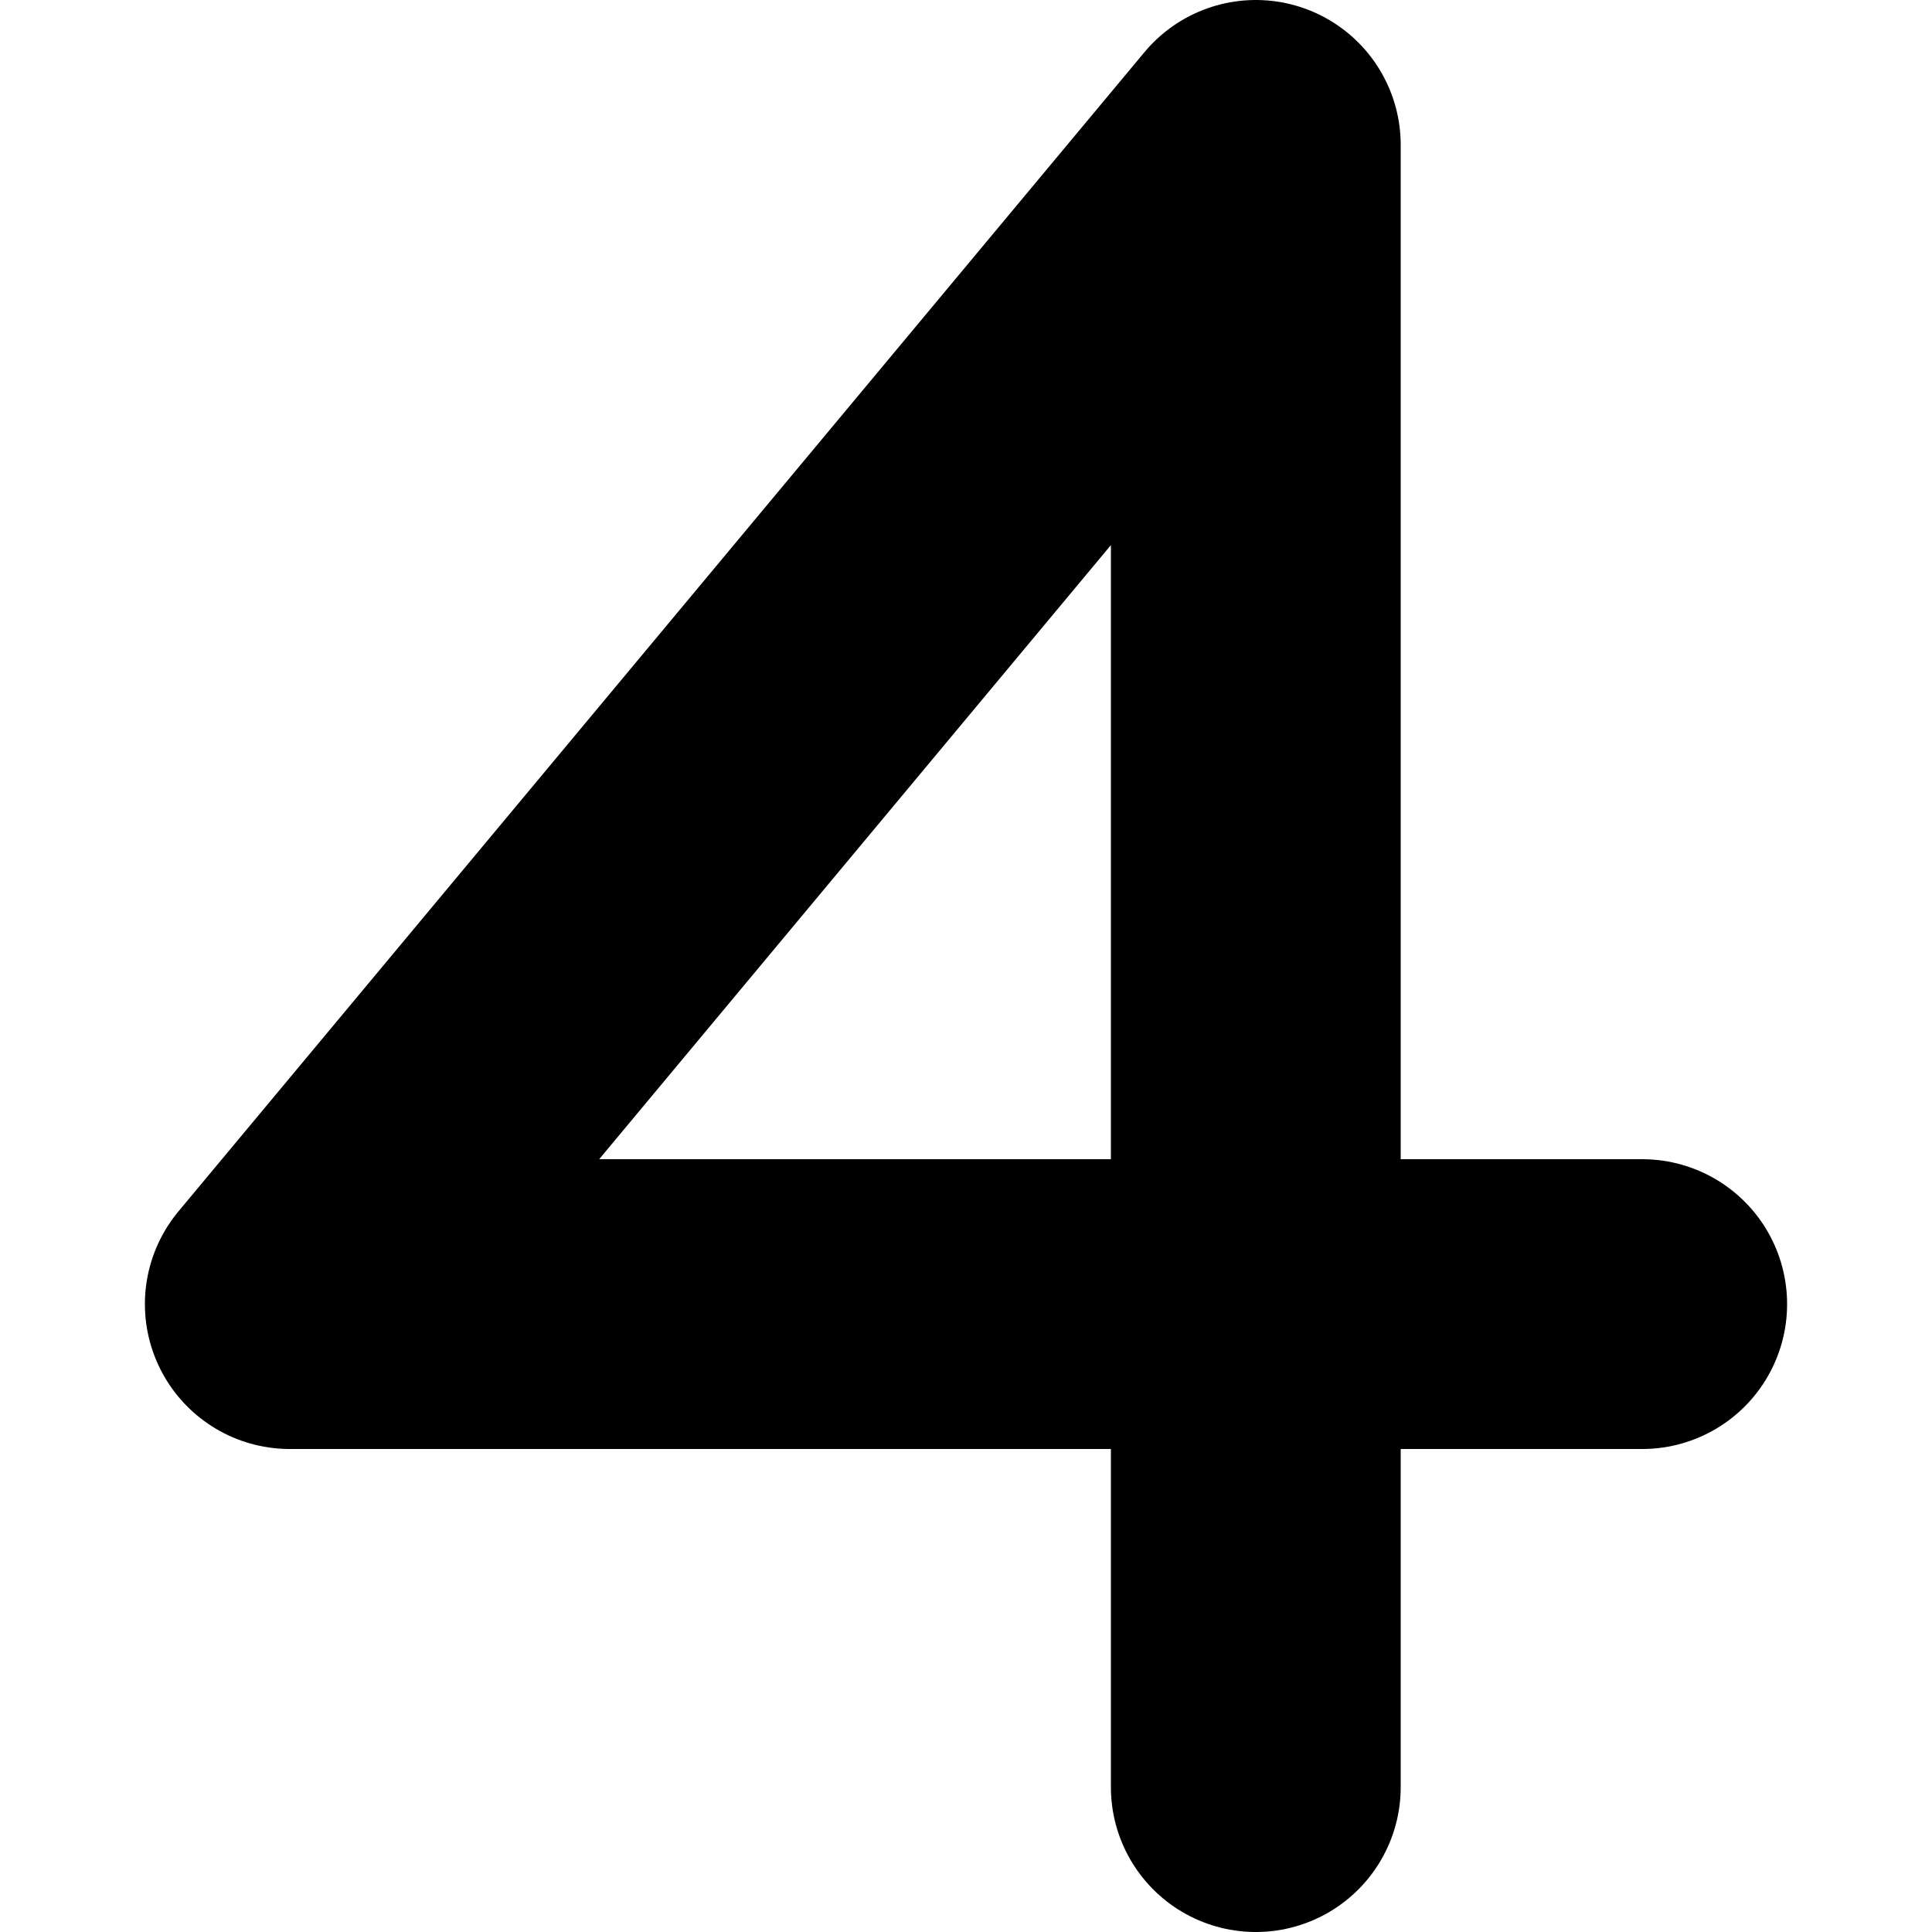
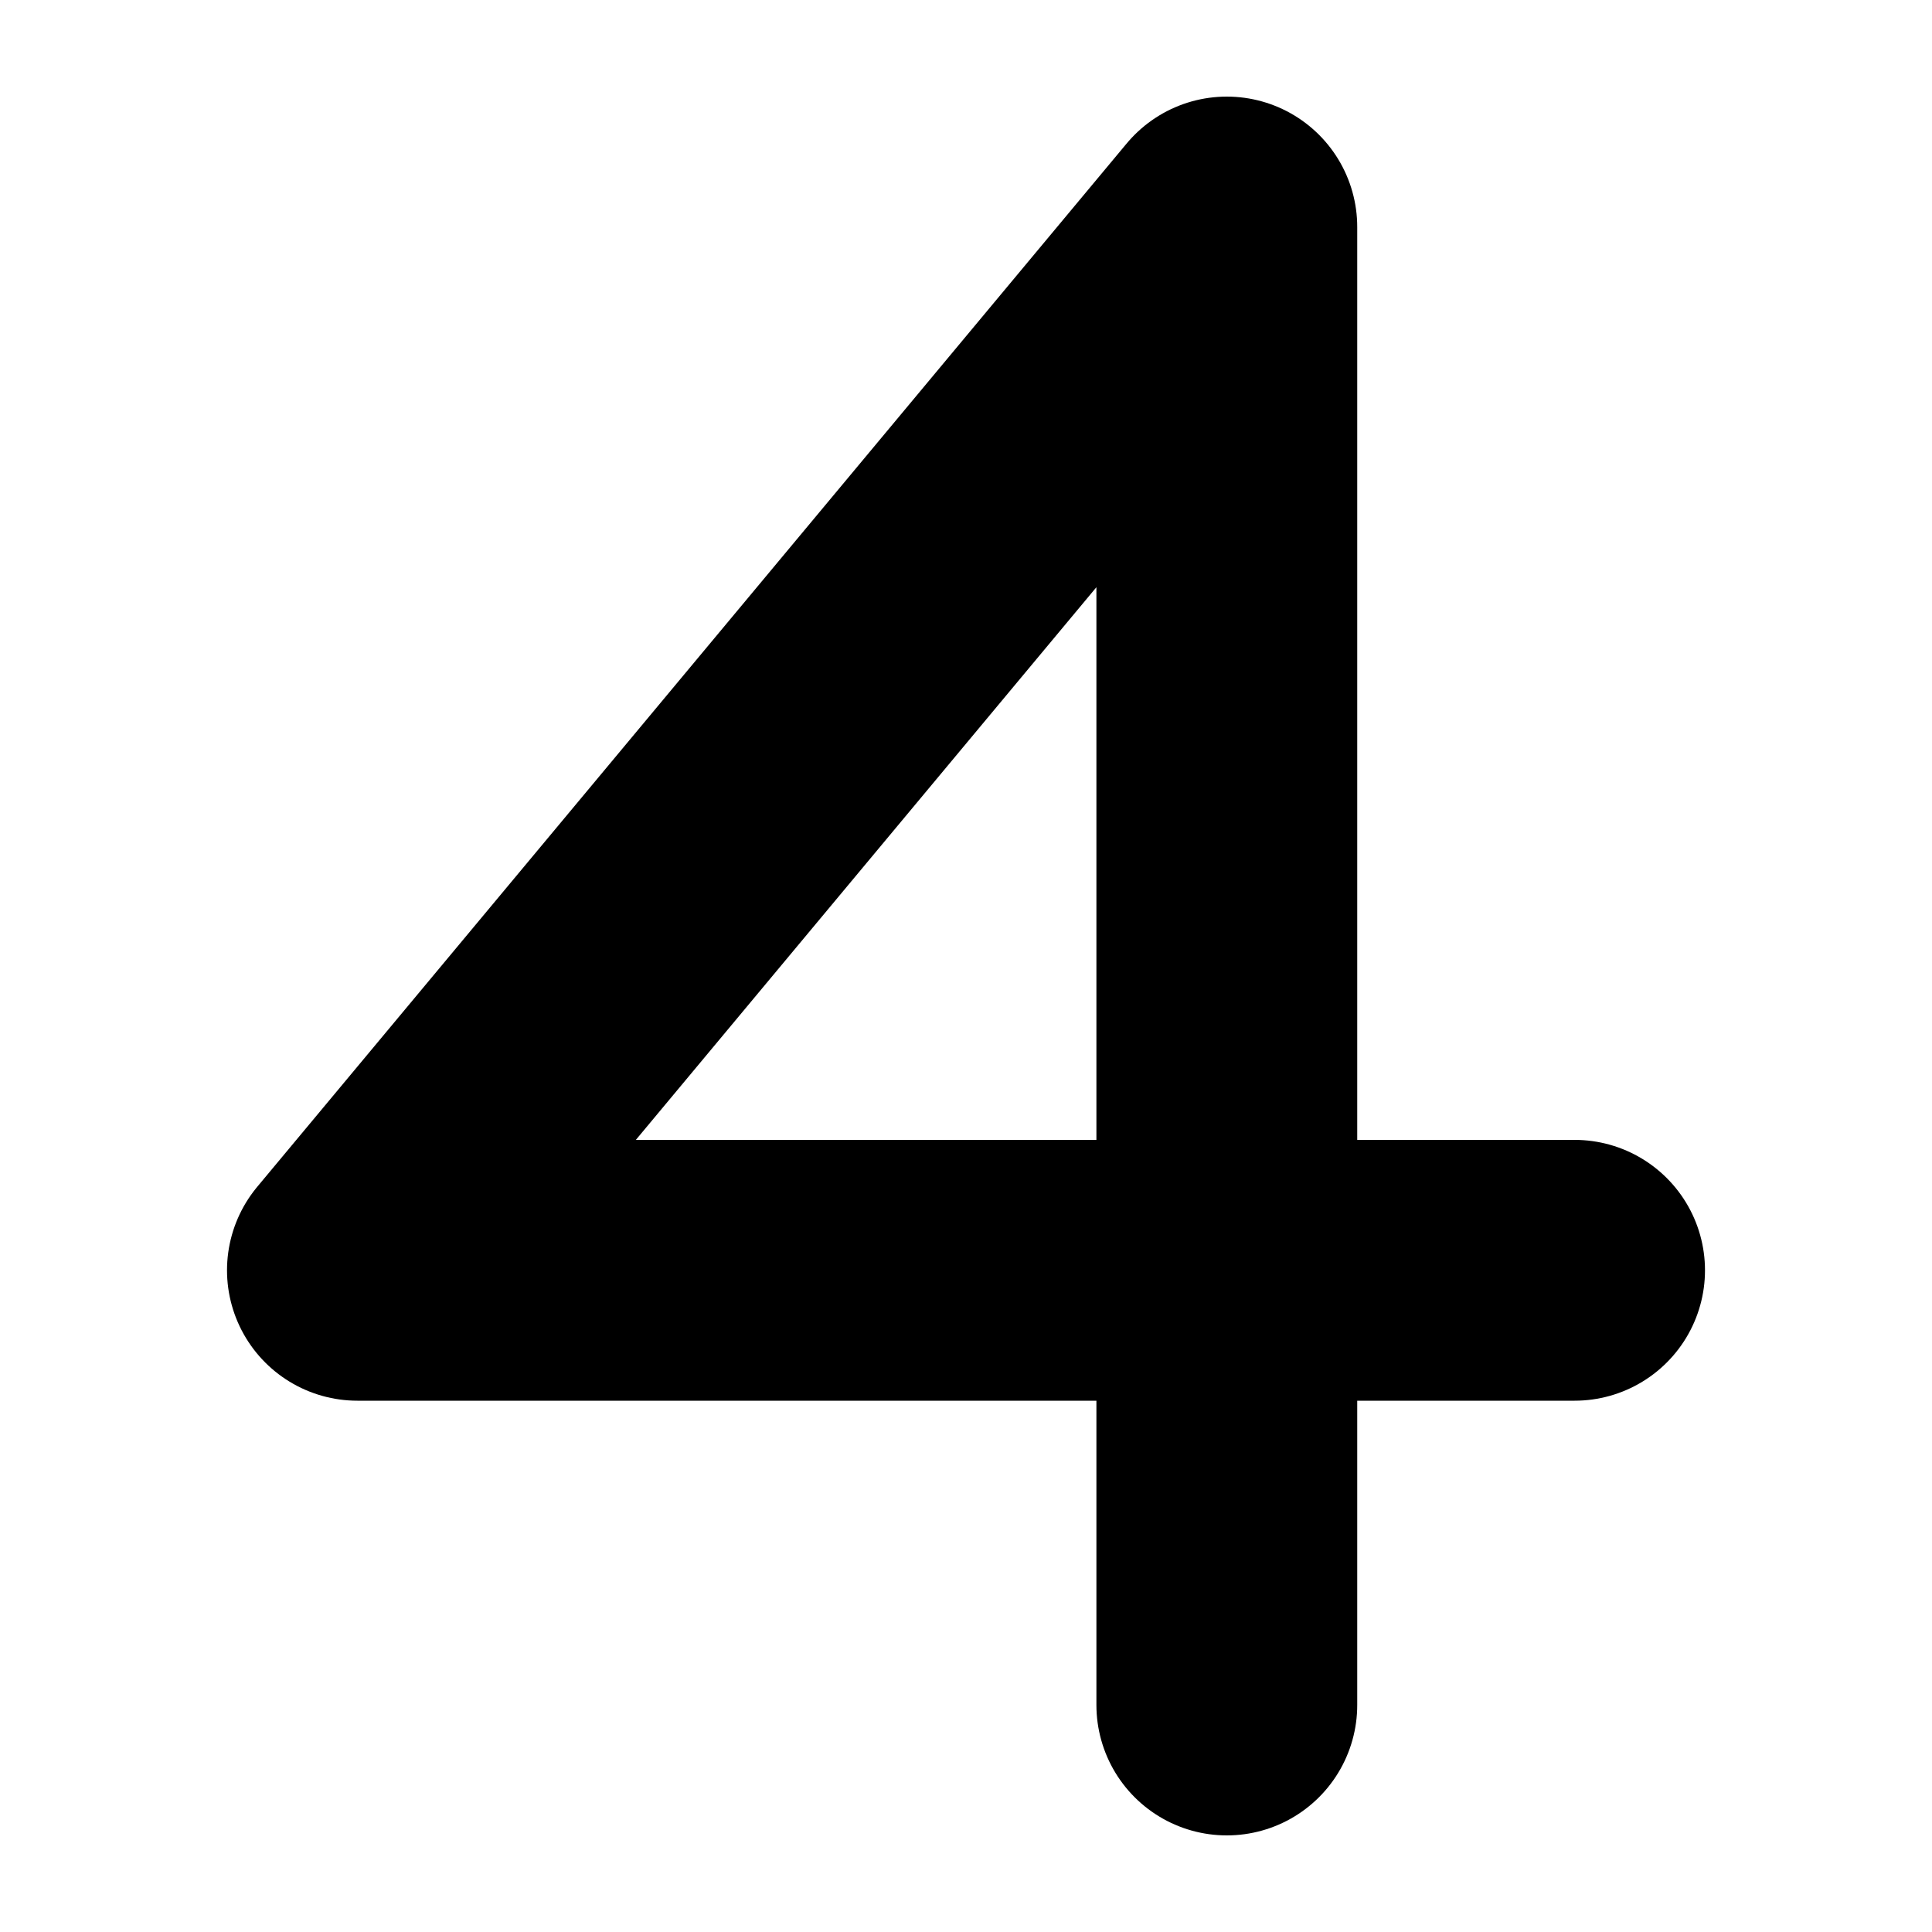
<svg xmlns="http://www.w3.org/2000/svg" viewBox="-50 -50 100 100" width="42" height="42">
-   <g stroke-width="15" stroke="currentColor" stroke-linejoin="round" stroke-linecap="round" fill="none">
+   <g transform="scale(0.9)" stroke-width="15" stroke="currentColor" stroke-linejoin="round" stroke-linecap="round" fill="none">
    <path d="M 15 -42.5 l -50 60 h 70 m -20 -60 v 85" />
  </g>
</svg>
